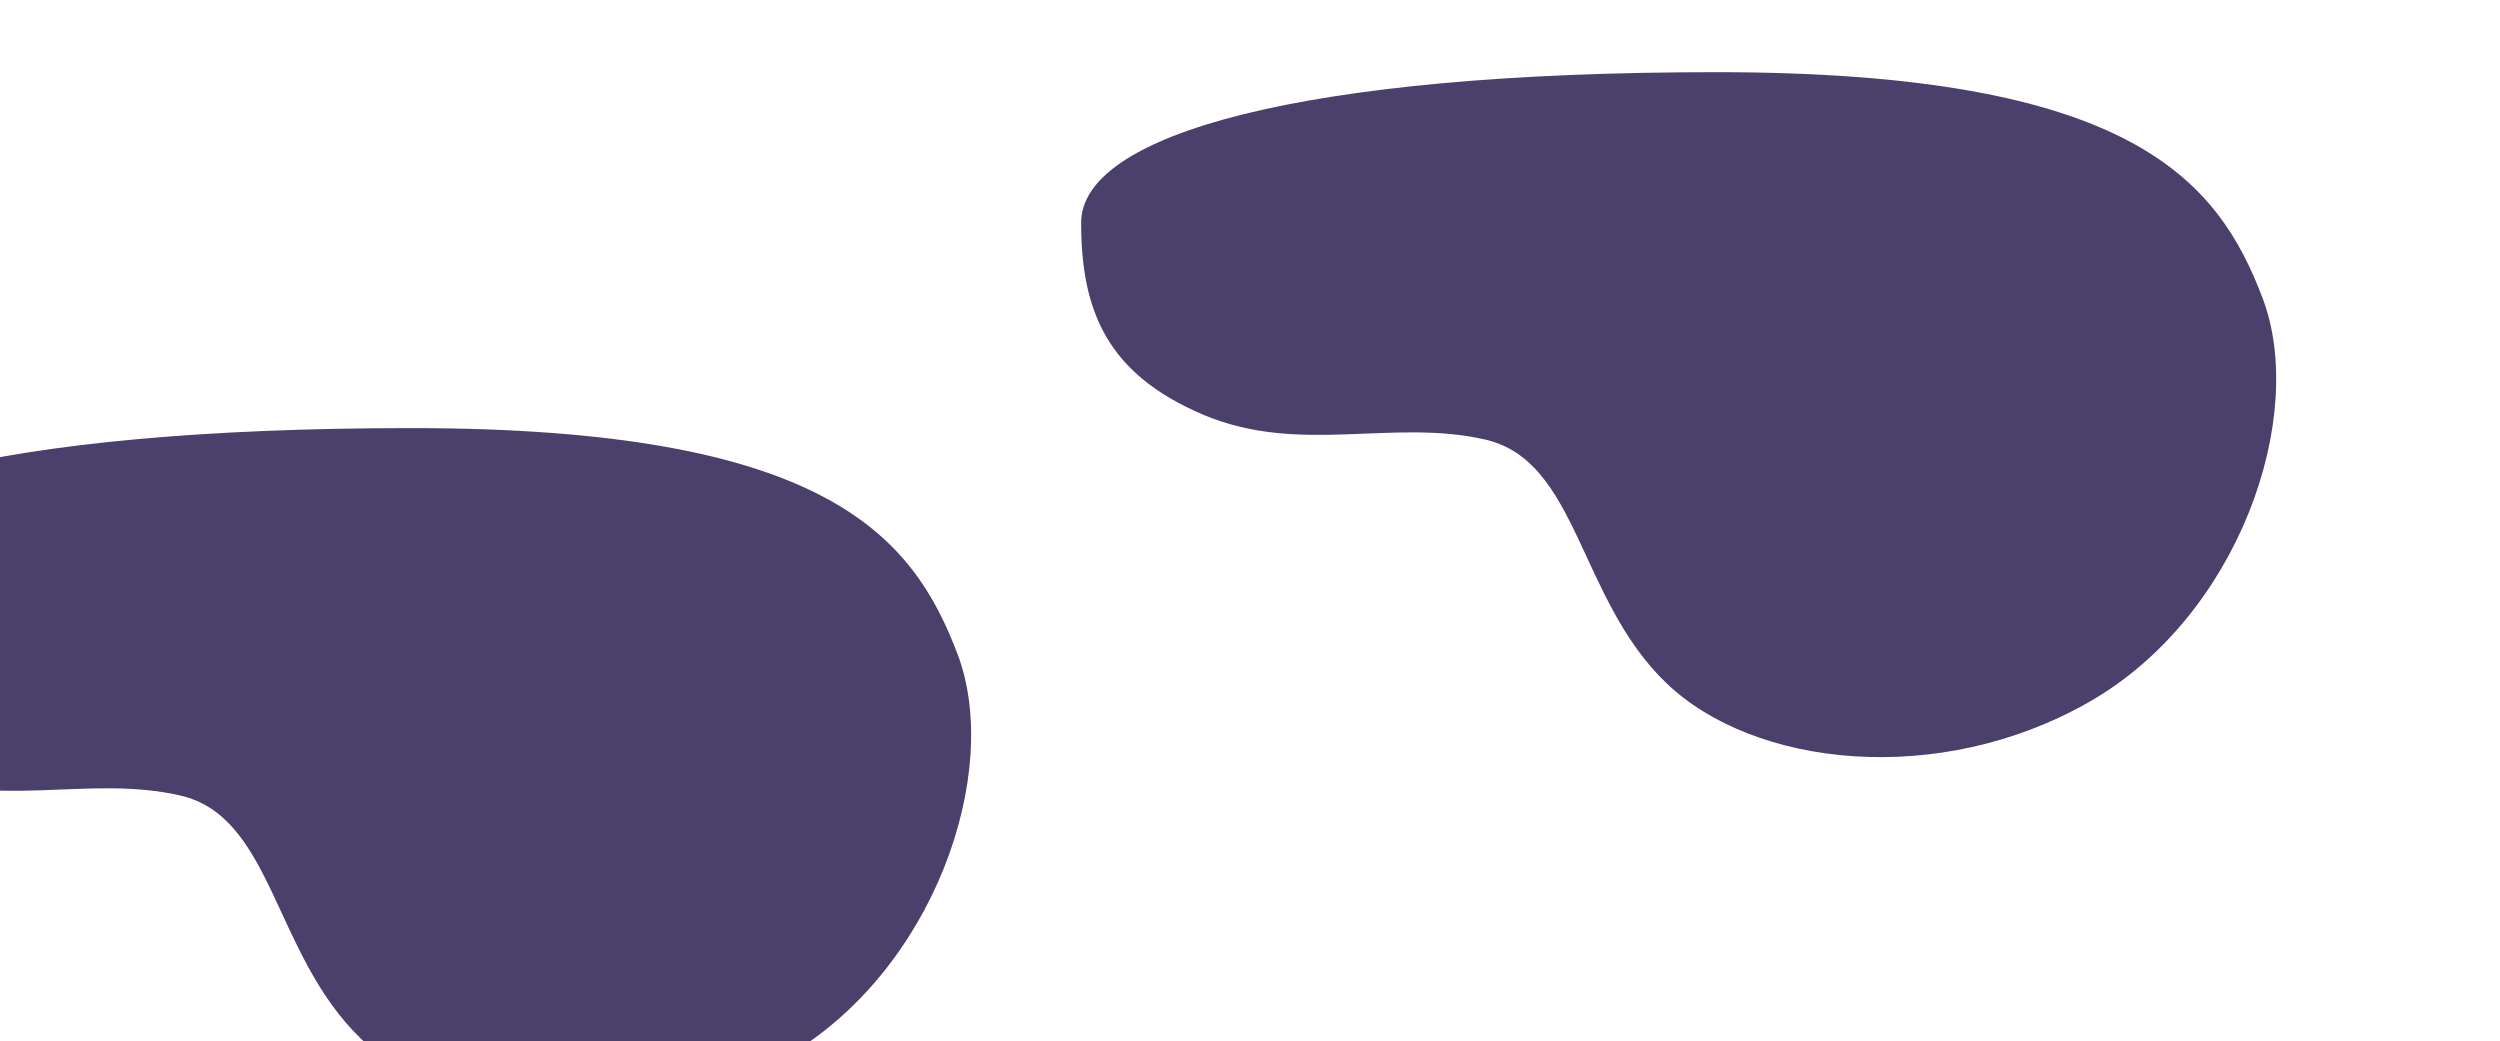
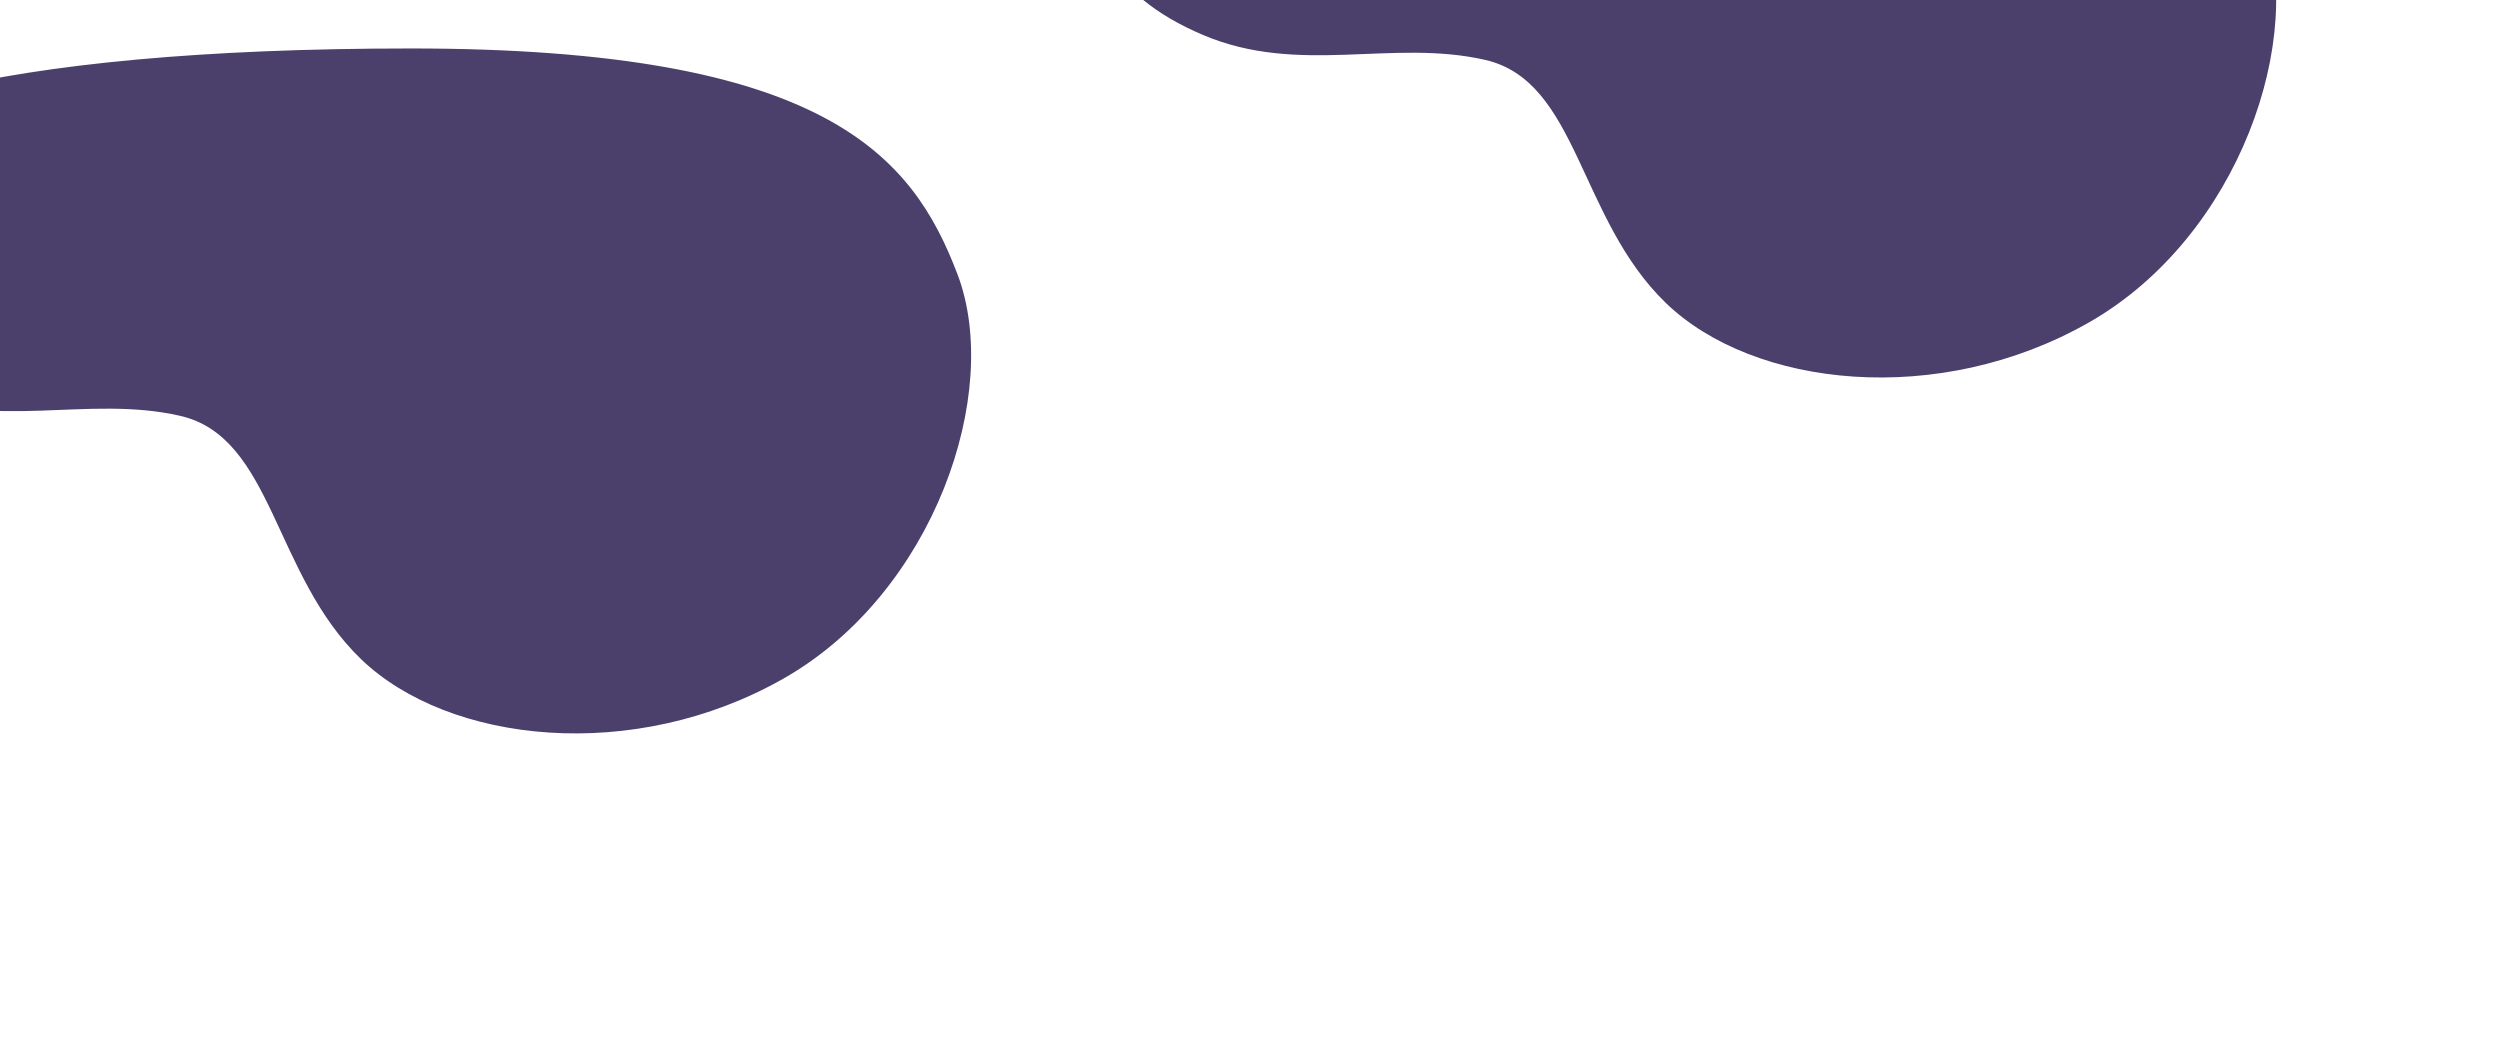
- <svg xmlns="http://www.w3.org/2000/svg" width="100%" height="168">
+ <svg xmlns="http://www.w3.org/2000/svg" width="100%" height="auto">
  <path fill="#4B3F6B" fill-rule="evenodd" d="M647-93.924c0 52.724 15.5 90.486 73 114.877 57.5 24.391 113.055 2.134 168.786 14.894 55.731 12.76 55.731 94.962 108.214 145.549s163.142 62.874 253.12 11.552c89.976-51.322 130.765-171.152 103.88-241.807C1327.115-119.515 1275.593-184 1027-184c-248.593 0-380 37.353-380 90.076zm-781 213c0 52.724 15.5 90.486 73 114.877 57.5 24.391 113.055 2.134 168.786 14.894 55.731 12.76 55.731 94.962 108.214 145.549s163.142 62.874 253.12 11.552C559.095 354.626 599.884 234.796 573 164.141 546.115 93.485 494.593 29 246 29c-248.593 0-380 37.353-380 90.076z" />
</svg>
